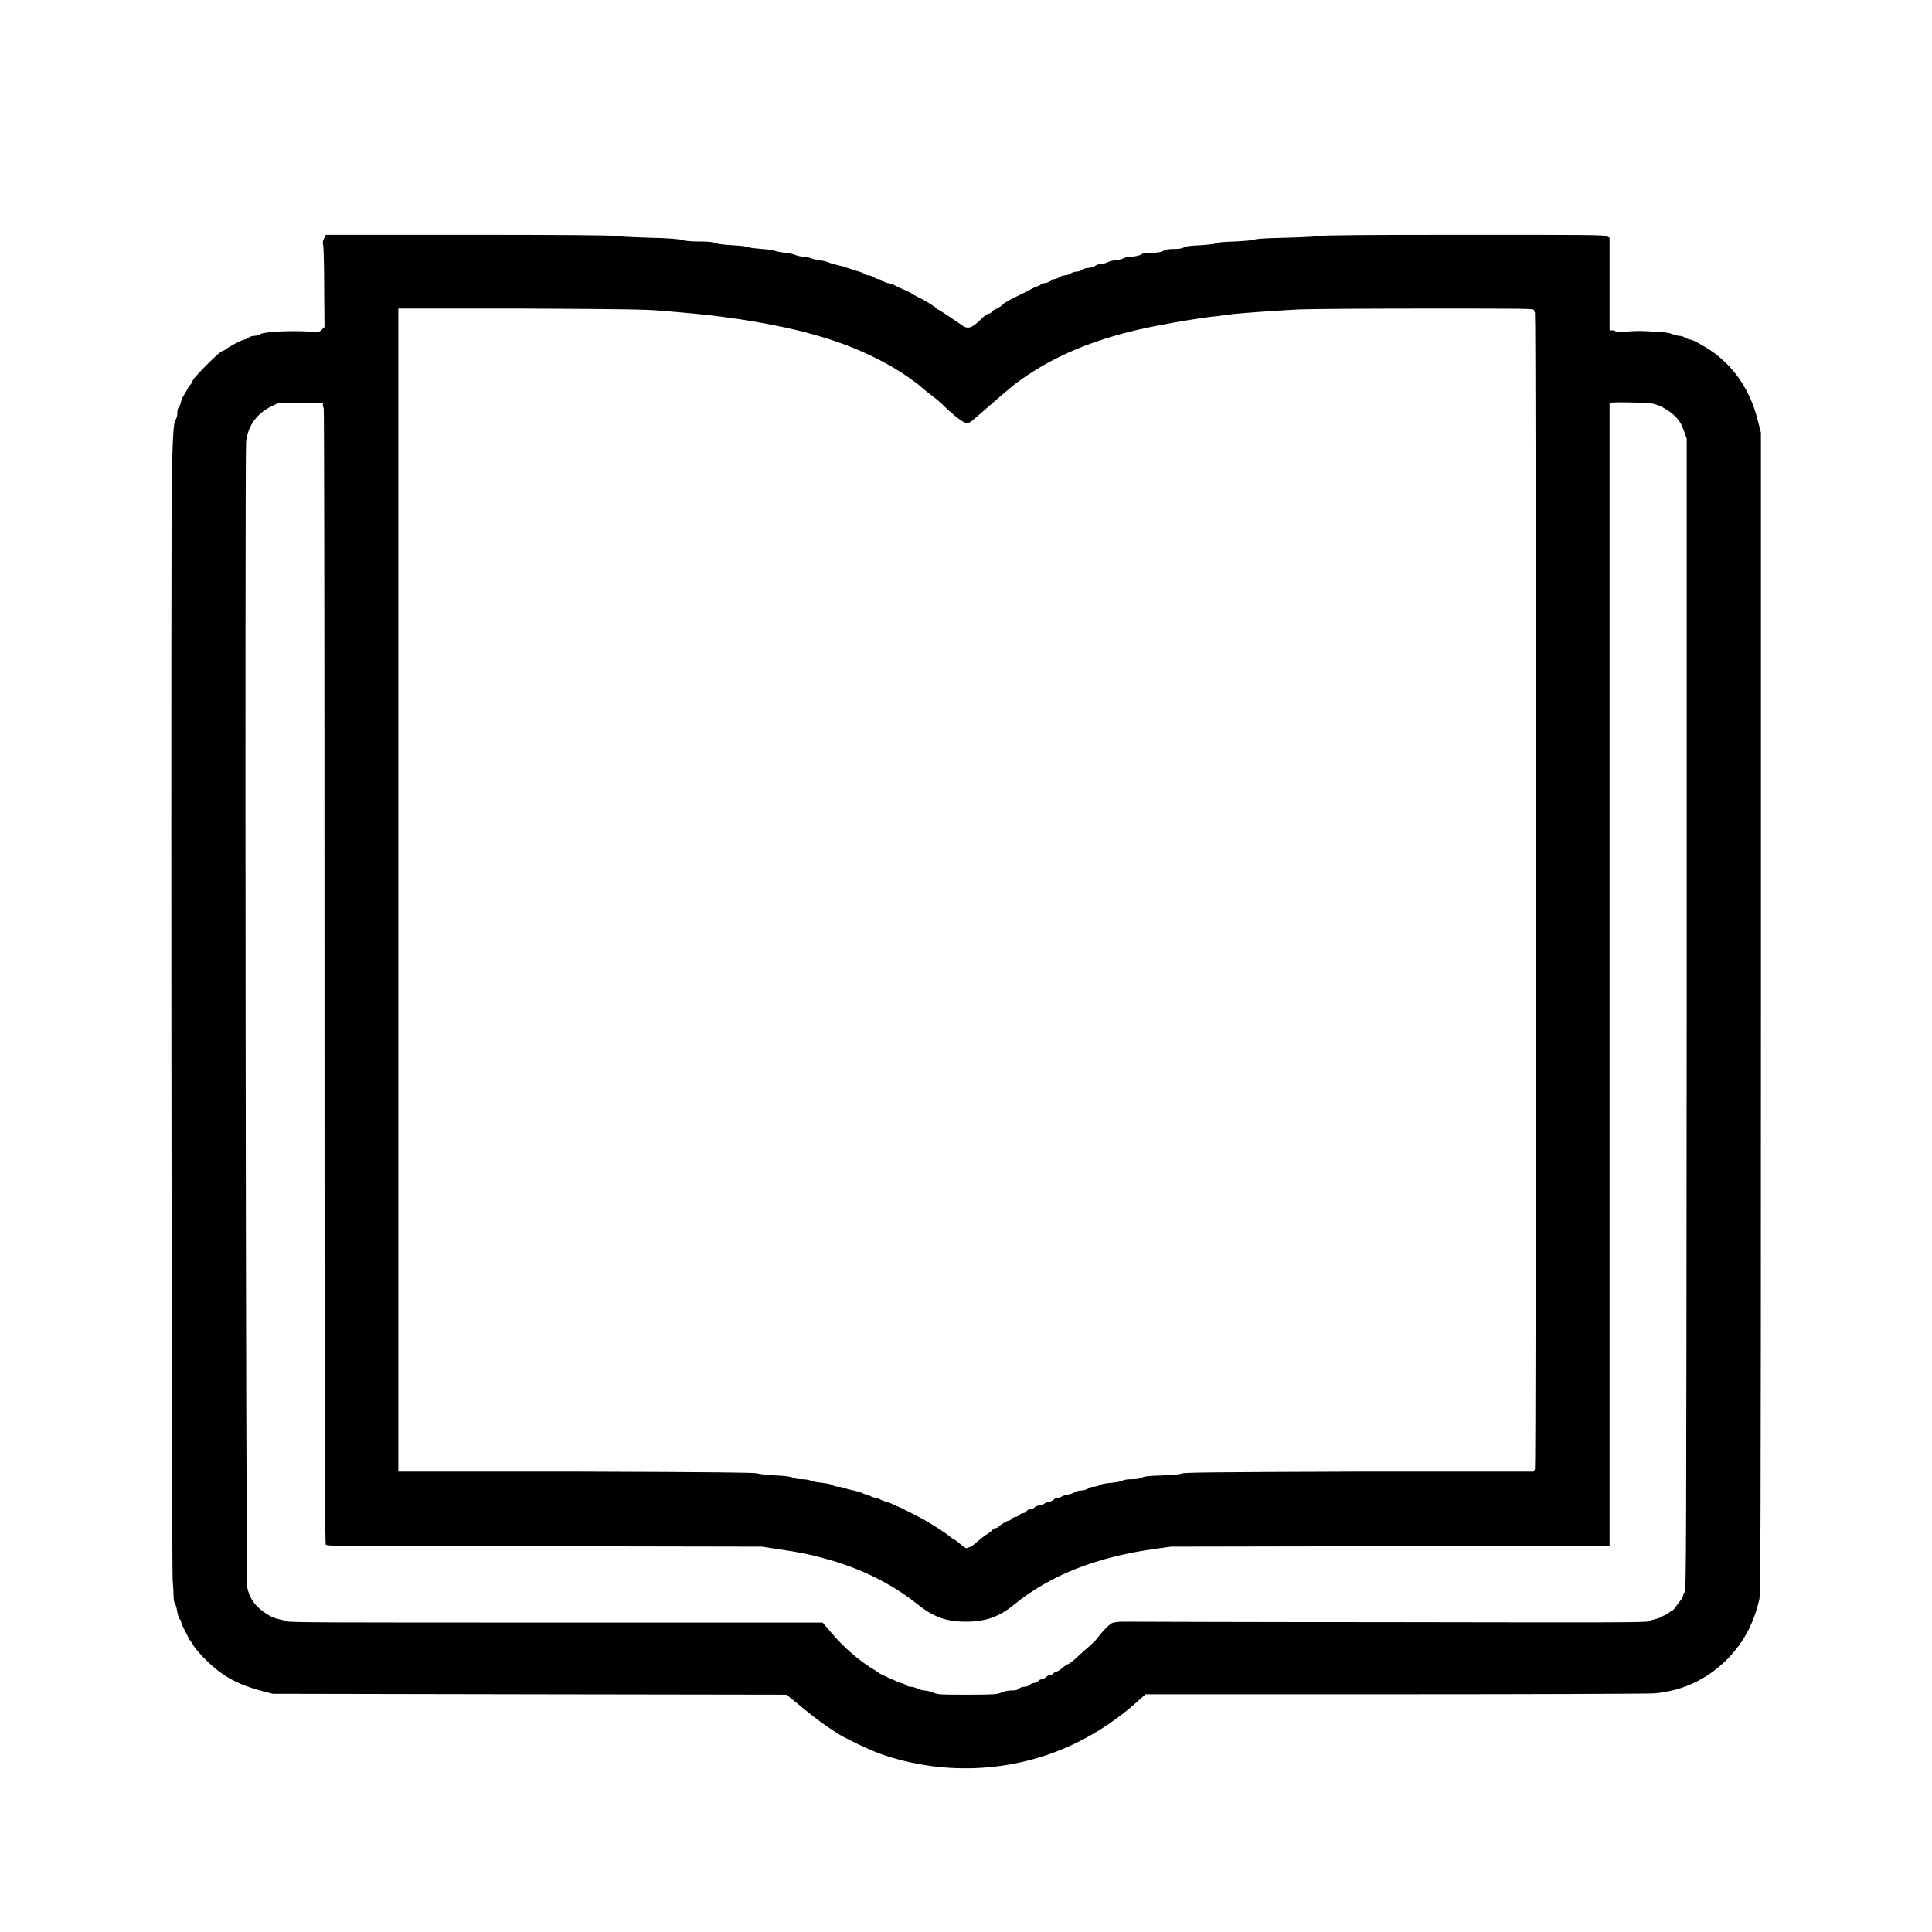
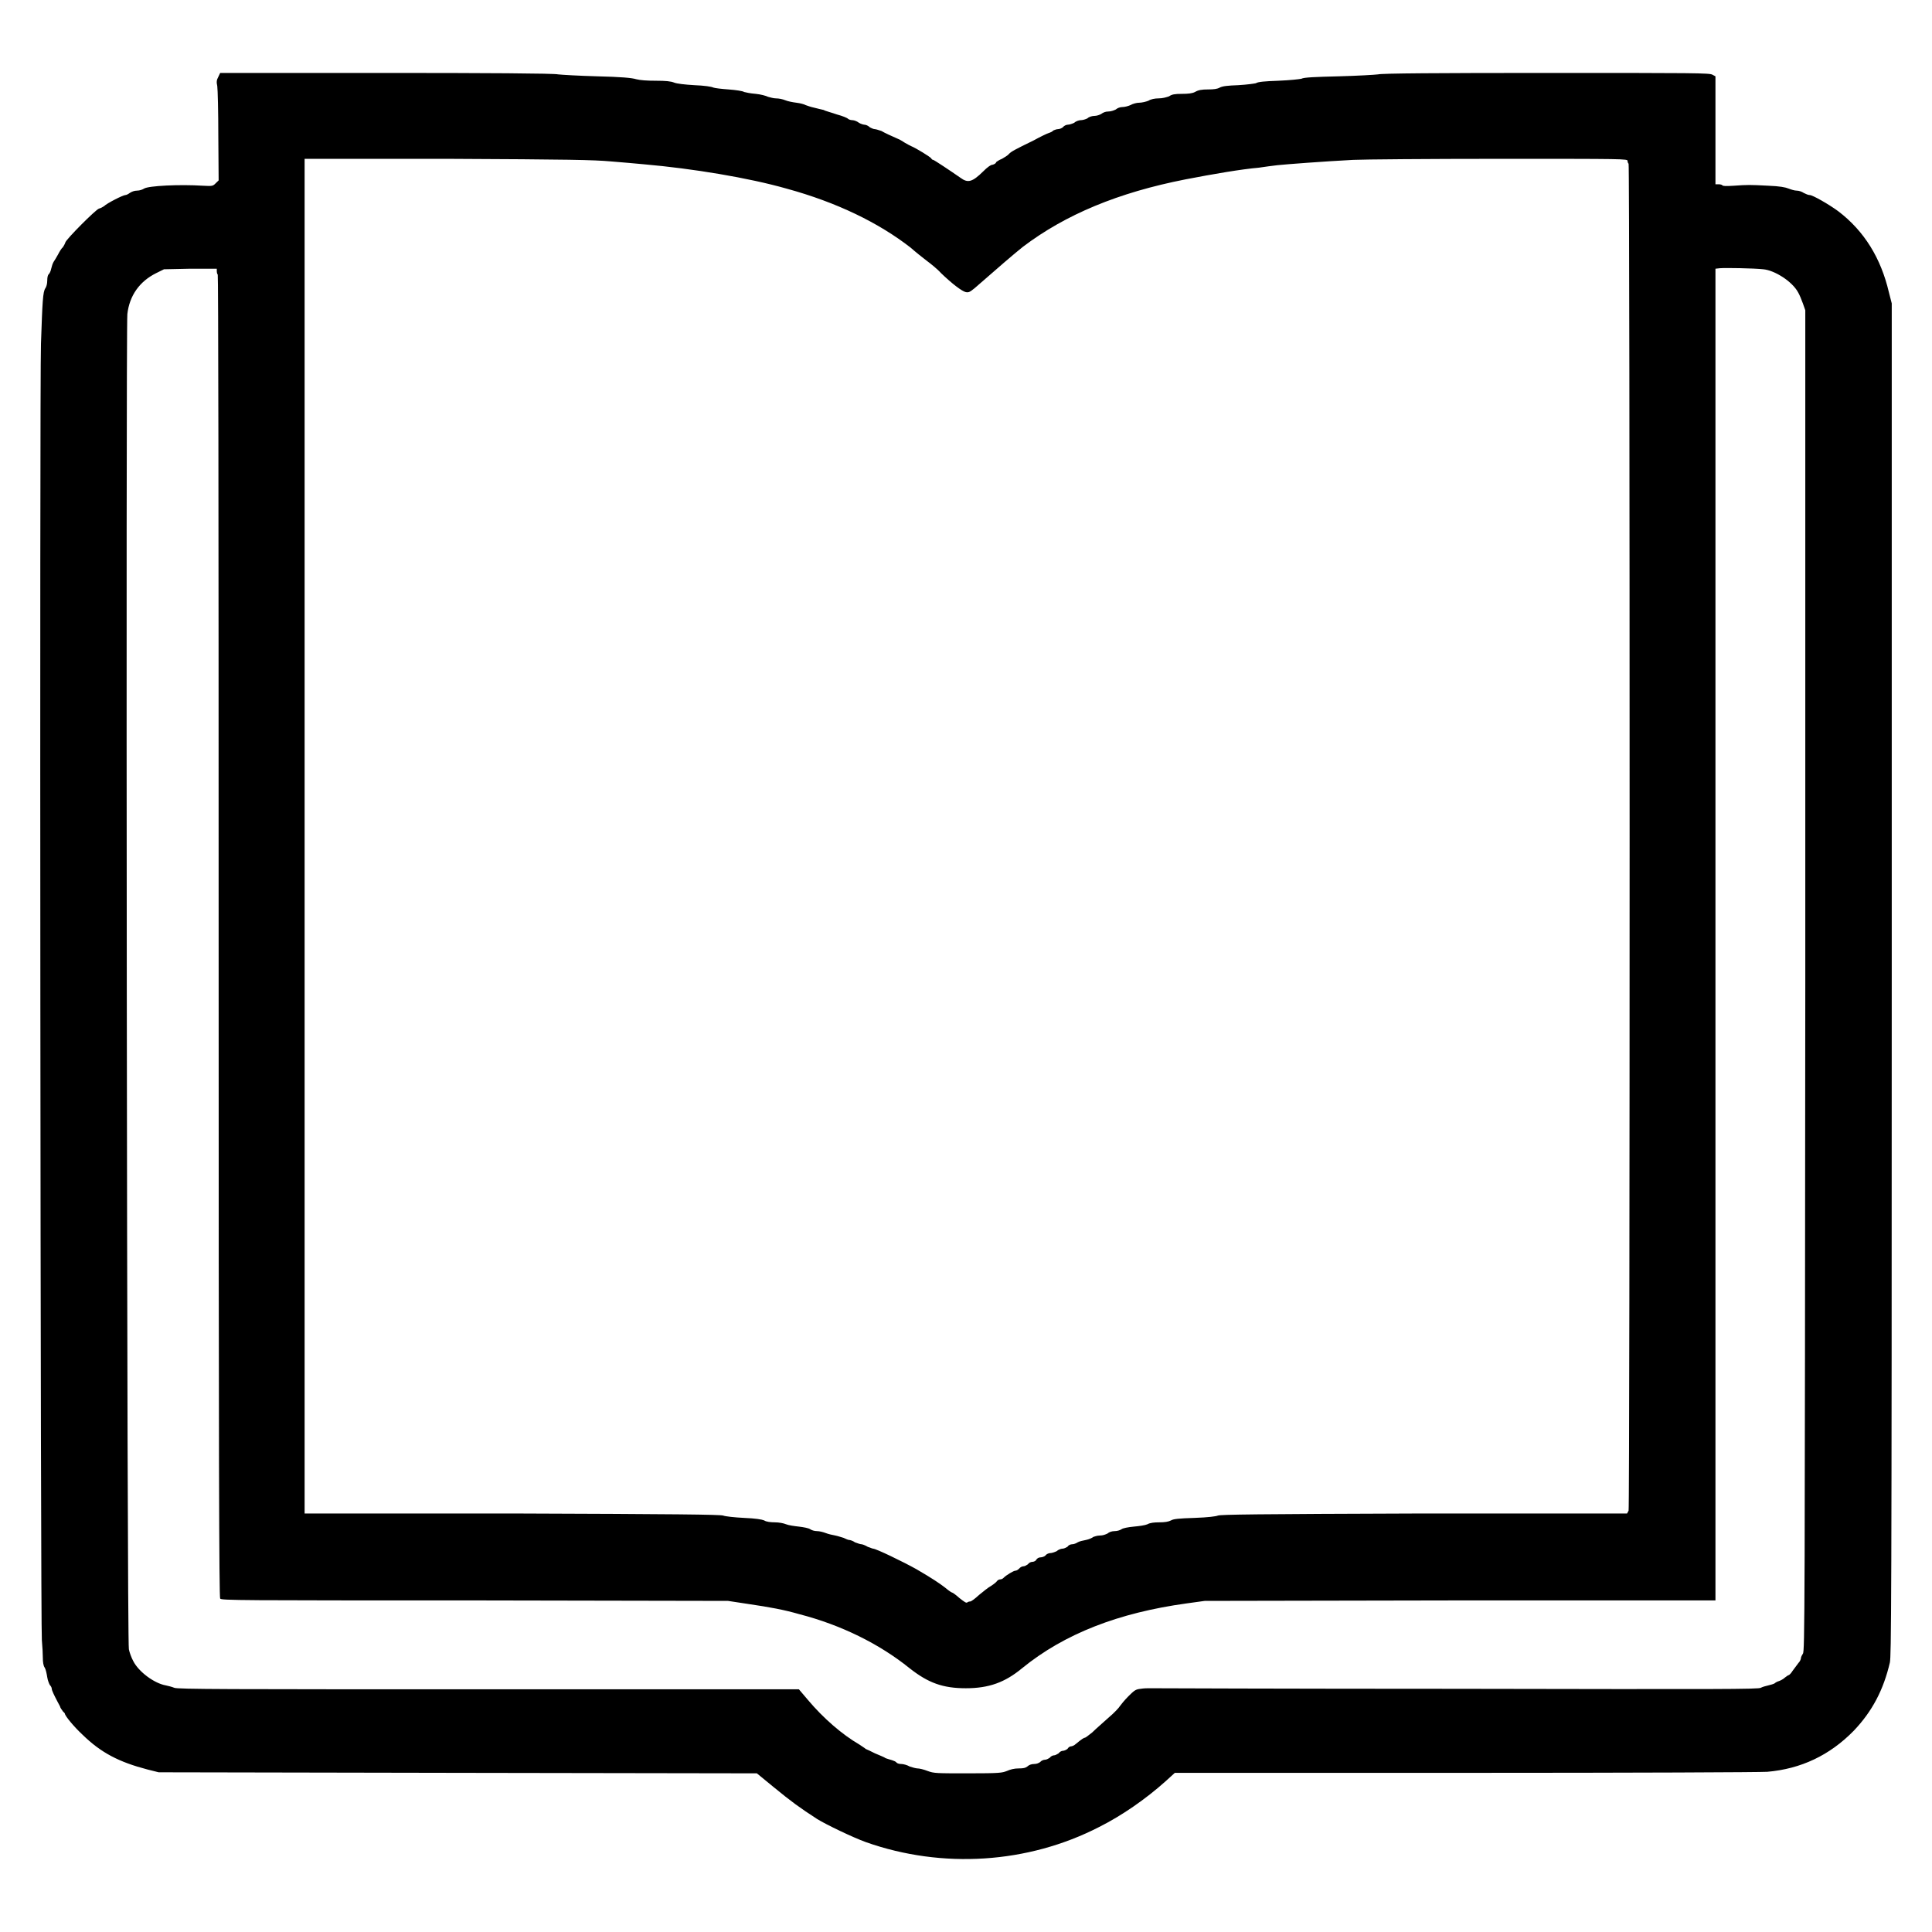
<svg xmlns="http://www.w3.org/2000/svg" width="24" height="24" viewBox="0 0 24 24">
-   <path d="M4.027 2.959 L4.047 2.917 H5.817 C6.855 2.917 7.615 2.921 7.651 2.932 C7.688 2.937 7.875 2.948 8.068 2.953 C8.323 2.959 8.437 2.969 8.484 2.984 C8.527 2.995 8.599 3 8.697 3 C8.797 3 8.855 3.005 8.891 3.021 C8.917 3.031 9 3.041 9.104 3.047 C9.213 3.052 9.287 3.063 9.307 3.073 C9.323 3.079 9.396 3.088 9.469 3.093 C9.547 3.099 9.62 3.109 9.636 3.12 C9.651 3.125 9.703 3.136 9.76 3.14 C9.812 3.145 9.869 3.161 9.891 3.172 C9.912 3.177 9.948 3.188 9.973 3.188 C10.005 3.188 10.047 3.197 10.073 3.208 C10.099 3.219 10.151 3.229 10.193 3.235 C10.235 3.24 10.276 3.251 10.292 3.26 C10.307 3.265 10.349 3.281 10.38 3.287 C10.416 3.297 10.464 3.307 10.484 3.312 C10.5 3.323 10.568 3.339 10.625 3.36 C10.683 3.375 10.735 3.396 10.745 3.407 C10.755 3.416 10.776 3.421 10.792 3.421 C10.807 3.421 10.839 3.432 10.86 3.448 C10.875 3.459 10.907 3.469 10.917 3.469 C10.932 3.469 10.959 3.479 10.973 3.495 C10.989 3.505 11.016 3.516 11.027 3.516 C11.041 3.516 11.073 3.527 11.099 3.536 C11.136 3.557 11.203 3.588 11.276 3.62 C11.292 3.625 11.323 3.645 11.349 3.661 C11.375 3.677 11.407 3.693 11.416 3.697 C11.469 3.719 11.62 3.812 11.631 3.828 C11.636 3.839 11.645 3.844 11.651 3.844 C11.661 3.844 11.833 3.959 11.943 4.036 C12.021 4.093 12.068 4.083 12.188 3.964 C12.224 3.927 12.265 3.896 12.287 3.896 C12.303 3.891 12.323 3.88 12.323 3.869 C12.328 3.864 12.355 3.844 12.385 3.833 C12.412 3.817 12.448 3.797 12.459 3.781 C12.484 3.755 12.521 3.735 12.724 3.636 C12.792 3.599 12.864 3.563 12.885 3.557 C12.901 3.552 12.927 3.541 12.932 3.531 C12.943 3.527 12.964 3.516 12.984 3.516 C13 3.516 13.027 3.505 13.036 3.495 C13.047 3.479 13.073 3.469 13.088 3.469 C13.104 3.469 13.136 3.459 13.156 3.448 C13.172 3.432 13.208 3.421 13.224 3.421 C13.245 3.421 13.276 3.412 13.297 3.401 C13.312 3.385 13.349 3.375 13.369 3.375 C13.396 3.375 13.427 3.364 13.443 3.355 C13.464 3.339 13.489 3.328 13.521 3.328 C13.547 3.328 13.579 3.317 13.599 3.307 C13.615 3.292 13.645 3.281 13.667 3.281 C13.693 3.281 13.729 3.271 13.755 3.26 C13.781 3.245 13.823 3.235 13.849 3.235 C13.875 3.235 13.921 3.224 13.948 3.213 C13.973 3.197 14.016 3.188 14.057 3.188 C14.099 3.188 14.136 3.177 14.167 3.167 C14.197 3.145 14.229 3.14 14.303 3.14 C14.369 3.14 14.412 3.136 14.443 3.12 C14.479 3.099 14.516 3.093 14.584 3.093 C14.645 3.093 14.683 3.088 14.708 3.073 C14.74 3.057 14.792 3.052 14.907 3.047 C15.005 3.041 15.073 3.031 15.093 3.027 C15.115 3.011 15.188 3.005 15.333 3 C15.459 2.995 15.557 2.984 15.579 2.979 C15.604 2.964 15.729 2.959 15.979 2.953 C16.177 2.948 16.364 2.937 16.396 2.932 C16.432 2.921 17.041 2.917 18.193 2.917 C19.776 2.917 19.937 2.917 19.964 2.937 L19.995 2.953 V4.104 H20.027 C20.047 4.104 20.063 4.109 20.068 4.115 C20.073 4.125 20.109 4.125 20.193 4.12 C20.339 4.109 20.36 4.109 20.557 4.12 C20.683 4.125 20.74 4.136 20.776 4.151 C20.803 4.161 20.839 4.172 20.86 4.172 C20.885 4.172 20.917 4.183 20.937 4.197 C20.959 4.208 20.984 4.219 21 4.219 C21.031 4.219 21.203 4.317 21.303 4.391 C21.584 4.604 21.76 4.896 21.844 5.255 L21.875 5.375 V12.573 C21.875 19.489 21.869 19.781 21.855 19.869 C21.787 20.161 21.667 20.391 21.469 20.599 C21.213 20.86 20.907 21.005 20.547 21.036 C20.473 21.041 19.136 21.047 17.323 21.047 H14.229 L14.131 21.136 C13.917 21.328 13.661 21.505 13.421 21.625 C12.661 22.016 11.749 22.073 10.937 21.787 C10.792 21.735 10.511 21.599 10.416 21.541 C10.224 21.416 10.14 21.355 9.948 21.197 L9.771 21.052 L6.584 21.047 L3.391 21.041 L3.271 21.011 C2.969 20.932 2.776 20.833 2.579 20.64 C2.484 20.552 2.391 20.437 2.391 20.416 C2.391 20.412 2.38 20.401 2.369 20.391 C2.364 20.38 2.344 20.36 2.339 20.339 L2.312 20.287 C2.276 20.219 2.251 20.167 2.251 20.151 C2.251 20.136 2.24 20.12 2.229 20.109 C2.224 20.099 2.208 20.063 2.203 20.027 C2.197 19.989 2.188 19.948 2.177 19.927 C2.161 19.907 2.156 19.864 2.156 19.817 C2.156 19.781 2.151 19.697 2.145 19.631 C2.131 19.489 2.12 6.235 2.136 5.803 C2.151 5.355 2.156 5.251 2.183 5.213 C2.193 5.197 2.203 5.167 2.203 5.131 C2.203 5.099 2.208 5.073 2.219 5.063 C2.229 5.052 2.24 5.031 2.245 5.005 C2.251 4.979 2.26 4.948 2.271 4.932 C2.281 4.917 2.303 4.88 2.317 4.855 C2.333 4.823 2.355 4.787 2.369 4.776 C2.38 4.76 2.391 4.74 2.396 4.724 C2.407 4.688 2.719 4.375 2.755 4.364 C2.771 4.36 2.792 4.349 2.807 4.339 C2.839 4.307 3.011 4.219 3.036 4.219 C3.047 4.219 3.068 4.208 3.083 4.197 C3.104 4.183 3.131 4.172 3.161 4.172 C3.188 4.172 3.219 4.161 3.235 4.151 C3.281 4.12 3.62 4.104 3.86 4.12 C3.964 4.125 3.969 4.125 4 4.093 L4.031 4.063 L4.027 3.593 C4.027 3.333 4.021 3.093 4.016 3.057 C4.005 3.011 4.011 2.989 4.027 2.959 Z        M8.213 3.86 C8.027 3.844 7.781 3.839 6.473 3.833 H4.948 V18.281 H7.156 C8.921 18.287 9.375 18.292 9.412 18.303 C9.432 18.312 9.531 18.323 9.636 18.328 C9.76 18.333 9.823 18.344 9.849 18.355 C9.869 18.369 9.917 18.375 9.964 18.375 C10.005 18.375 10.057 18.385 10.083 18.396 C10.109 18.407 10.172 18.416 10.219 18.421 C10.271 18.427 10.323 18.437 10.339 18.448 C10.355 18.459 10.385 18.469 10.412 18.469 C10.437 18.469 10.479 18.479 10.505 18.489 C10.531 18.5 10.579 18.511 10.609 18.516 C10.636 18.521 10.677 18.536 10.697 18.541 C10.719 18.552 10.745 18.563 10.755 18.563 C10.765 18.563 10.797 18.573 10.817 18.588 C10.844 18.599 10.875 18.609 10.885 18.609 C10.896 18.609 10.927 18.62 10.953 18.636 C10.979 18.645 11.005 18.656 11.011 18.656 C11.041 18.656 11.323 18.792 11.473 18.875 C11.64 18.973 11.713 19.021 11.781 19.073 C11.817 19.104 11.849 19.125 11.855 19.125 C11.86 19.125 11.896 19.151 11.932 19.183 C11.984 19.224 12.005 19.24 12.016 19.229 C12.021 19.224 12.036 19.219 12.047 19.219 C12.057 19.219 12.099 19.188 12.14 19.151 C12.183 19.115 12.24 19.068 12.271 19.052 C12.303 19.031 12.328 19.011 12.333 19 C12.339 18.995 12.349 18.984 12.364 18.984 C12.375 18.984 12.391 18.979 12.401 18.969 C12.432 18.937 12.511 18.891 12.527 18.891 C12.541 18.891 12.557 18.88 12.568 18.869 C12.579 18.855 12.599 18.844 12.615 18.844 C12.631 18.844 12.645 18.833 12.661 18.823 C12.672 18.807 12.693 18.797 12.708 18.797 C12.724 18.797 12.745 18.787 12.749 18.776 C12.76 18.76 12.776 18.749 12.797 18.749 C12.812 18.749 12.839 18.74 12.849 18.729 C12.86 18.713 12.885 18.703 12.901 18.703 C12.917 18.703 12.948 18.693 12.969 18.683 C12.984 18.667 13.016 18.656 13.031 18.656 C13.047 18.656 13.068 18.645 13.083 18.636 C13.093 18.62 13.115 18.609 13.136 18.609 C13.151 18.609 13.177 18.599 13.193 18.588 C13.208 18.579 13.251 18.568 13.281 18.563 C13.312 18.557 13.349 18.541 13.36 18.531 C13.369 18.527 13.401 18.516 13.427 18.516 C13.464 18.516 13.489 18.505 13.511 18.495 C13.527 18.479 13.557 18.469 13.588 18.469 C13.615 18.469 13.645 18.459 13.661 18.448 C13.677 18.437 13.729 18.427 13.792 18.421 C13.849 18.416 13.912 18.407 13.937 18.396 C13.964 18.38 14.011 18.375 14.063 18.375 C14.12 18.375 14.161 18.369 14.188 18.355 C14.213 18.339 14.271 18.333 14.437 18.328 C14.584 18.323 14.667 18.312 14.688 18.303 C14.719 18.292 15.068 18.287 16.885 18.281 H19.052 L19.068 18.251 C19.083 18.213 19.083 3.896 19.068 3.885 C19.063 3.88 19.057 3.869 19.057 3.855 C19.057 3.833 19.031 3.833 17.688 3.833 C16.932 3.833 16.235 3.839 16.131 3.844 C15.817 3.86 15.412 3.891 15.323 3.901 C15.276 3.907 15.188 3.917 15.125 3.927 C14.943 3.943 14.636 3.995 14.344 4.052 C13.625 4.193 13.063 4.427 12.609 4.771 C12.505 4.855 12.36 4.979 12.093 5.213 C12.041 5.255 12.031 5.26 12 5.255 C11.959 5.245 11.855 5.167 11.735 5.052 C11.693 5.005 11.62 4.948 11.579 4.917 C11.536 4.885 11.459 4.823 11.412 4.781 C11.073 4.516 10.625 4.297 10.088 4.151 C9.683 4.036 9.088 3.937 8.568 3.891 C8.495 3.885 8.333 3.869 8.213 3.86 Z        M20.505 5.011 C20.407 5 20.099 4.995 20.041 5 L19.995 5.005 V19.208 H17.271 L14.547 19.213 L14.355 19.24 C13.631 19.339 13.052 19.563 12.599 19.932 C12.416 20.083 12.245 20.145 12 20.145 C11.755 20.145 11.599 20.088 11.401 19.932 C11.079 19.672 10.667 19.469 10.224 19.355 C10.057 19.307 9.917 19.281 9.672 19.245 L9.464 19.213 L6.76 19.208 C4.251 19.208 4.057 19.208 4.047 19.188 C4.036 19.172 4.031 17.74 4.031 12.12 C4.031 7.437 4.027 5.073 4.021 5.068 C4.016 5.063 4.011 5.047 4.011 5.031 V5.005 H3.729 L3.448 5.011 L3.364 5.052 C3.188 5.14 3.079 5.292 3.057 5.489 C3.041 5.656 3.052 19.661 3.073 19.729 C3.079 19.76 3.099 19.817 3.12 19.855 C3.177 19.969 3.344 20.093 3.469 20.115 C3.495 20.12 3.536 20.131 3.557 20.14 C3.588 20.156 4.109 20.156 6.907 20.156 H10.219 L10.317 20.271 C10.479 20.464 10.683 20.64 10.864 20.745 C10.891 20.765 10.921 20.781 10.932 20.792 C10.943 20.797 10.989 20.817 11.031 20.839 C11.079 20.86 11.131 20.88 11.145 20.891 C11.161 20.896 11.193 20.907 11.213 20.912 C11.229 20.917 11.255 20.927 11.26 20.937 C11.271 20.948 11.292 20.953 11.312 20.953 C11.333 20.953 11.375 20.964 11.401 20.979 C11.427 20.989 11.469 21 11.484 21 C11.505 21 11.552 21.011 11.593 21.027 C11.661 21.052 11.683 21.052 12.027 21.052 C12.364 21.052 12.385 21.047 12.437 21.027 C12.473 21.011 12.516 21 12.563 21 C12.615 21 12.636 20.995 12.656 20.979 C12.672 20.964 12.697 20.953 12.729 20.953 C12.755 20.953 12.776 20.943 12.792 20.932 C12.803 20.917 12.828 20.907 12.844 20.907 C12.86 20.907 12.88 20.896 12.896 20.885 C12.907 20.869 12.927 20.86 12.943 20.86 C12.953 20.86 12.973 20.849 12.989 20.839 C13 20.823 13.021 20.812 13.036 20.812 C13.047 20.812 13.068 20.803 13.083 20.792 C13.093 20.776 13.109 20.765 13.12 20.765 C13.131 20.765 13.156 20.755 13.172 20.74 C13.24 20.683 13.26 20.672 13.271 20.672 C13.276 20.672 13.312 20.645 13.349 20.615 C13.385 20.579 13.464 20.511 13.521 20.459 C13.584 20.407 13.636 20.349 13.645 20.333 C13.656 20.317 13.693 20.271 13.735 20.229 C13.797 20.167 13.812 20.156 13.864 20.151 C13.901 20.145 13.937 20.145 13.953 20.145 C13.964 20.145 15.432 20.151 17.213 20.151 C20.068 20.156 20.459 20.156 20.479 20.14 C20.495 20.131 20.531 20.12 20.557 20.115 C20.584 20.109 20.615 20.099 20.625 20.093 C20.636 20.083 20.656 20.073 20.672 20.068 C20.688 20.063 20.719 20.047 20.735 20.031 C20.755 20.016 20.771 20.005 20.776 20.005 C20.781 20.005 20.803 19.984 20.817 19.959 C20.839 19.932 20.864 19.896 20.88 19.875 C20.896 19.86 20.907 19.833 20.907 19.823 C20.907 19.812 20.917 19.792 20.927 19.776 C20.948 19.755 20.948 19.396 20.953 12.599 V5.448 L20.927 5.375 C20.912 5.333 20.891 5.281 20.875 5.255 C20.812 5.14 20.625 5.021 20.505 5.011 Z" />
+   <path d="M2.712 0.955 L2.735 0.906 H4.797 C6.006 0.906 6.891 0.911 6.933 0.924 C6.976 0.929 7.194 0.942 7.418 0.948 C7.715 0.955 7.848 0.967 7.903 0.984 C7.953 0.997 8.037 1.003 8.151 1.003 C8.268 1.003 8.335 1.009 8.377 1.027 C8.407 1.039 8.504 1.051 8.625 1.058 C8.752 1.063 8.838 1.076 8.862 1.088 C8.88 1.095 8.965 1.105 9.05 1.111 C9.141 1.118 9.226 1.13 9.245 1.143 C9.262 1.148 9.323 1.161 9.389 1.166 C9.45 1.172 9.516 1.19 9.542 1.203 C9.566 1.209 9.608 1.222 9.637 1.222 C9.675 1.222 9.723 1.232 9.754 1.245 C9.784 1.258 9.845 1.27 9.893 1.276 C9.942 1.282 9.99 1.295 10.009 1.306 C10.026 1.312 10.075 1.33 10.111 1.337 C10.153 1.349 10.209 1.36 10.232 1.366 C10.251 1.379 10.33 1.398 10.397 1.422 C10.464 1.44 10.525 1.464 10.536 1.477 C10.548 1.487 10.573 1.493 10.591 1.493 C10.609 1.493 10.646 1.506 10.67 1.525 C10.688 1.537 10.725 1.549 10.737 1.549 C10.754 1.549 10.786 1.561 10.802 1.579 C10.821 1.591 10.852 1.604 10.865 1.604 C10.881 1.604 10.918 1.617 10.949 1.627 C10.992 1.652 11.07 1.688 11.155 1.725 C11.174 1.731 11.21 1.754 11.24 1.773 C11.27 1.791 11.307 1.81 11.318 1.815 C11.38 1.84 11.556 1.949 11.568 1.967 C11.574 1.98 11.585 1.986 11.592 1.986 C11.603 1.986 11.804 2.12 11.932 2.209 C12.023 2.276 12.077 2.264 12.217 2.126 C12.259 2.083 12.307 2.046 12.332 2.046 C12.351 2.041 12.374 2.028 12.374 2.015 C12.38 2.009 12.412 1.986 12.447 1.973 C12.478 1.954 12.52 1.931 12.533 1.913 C12.562 1.882 12.605 1.859 12.841 1.744 C12.921 1.7 13.005 1.659 13.029 1.652 C13.048 1.646 13.078 1.633 13.084 1.621 C13.097 1.617 13.121 1.604 13.144 1.604 C13.163 1.604 13.194 1.591 13.205 1.579 C13.218 1.561 13.248 1.549 13.265 1.549 C13.284 1.549 13.321 1.537 13.345 1.525 C13.363 1.506 13.405 1.493 13.424 1.493 C13.448 1.493 13.484 1.483 13.509 1.47 C13.526 1.451 13.569 1.44 13.593 1.44 C13.624 1.44 13.66 1.427 13.679 1.416 C13.703 1.398 13.732 1.385 13.77 1.385 C13.8 1.385 13.837 1.372 13.861 1.36 C13.879 1.343 13.914 1.33 13.94 1.33 C13.97 1.33 14.012 1.319 14.042 1.306 C14.073 1.288 14.121 1.276 14.152 1.276 C14.182 1.276 14.236 1.264 14.267 1.251 C14.296 1.232 14.346 1.222 14.394 1.222 C14.443 1.222 14.486 1.209 14.522 1.197 C14.557 1.172 14.594 1.166 14.681 1.166 C14.758 1.166 14.808 1.161 14.844 1.143 C14.886 1.118 14.929 1.111 15.008 1.111 C15.079 1.111 15.123 1.105 15.152 1.088 C15.19 1.069 15.25 1.063 15.384 1.058 C15.498 1.051 15.577 1.039 15.601 1.034 C15.626 1.016 15.711 1.009 15.88 1.003 C16.027 0.997 16.141 0.984 16.167 0.978 C16.196 0.961 16.341 0.955 16.633 0.948 C16.863 0.942 17.081 0.929 17.118 0.924 C17.16 0.911 17.87 0.906 19.211 0.906 C21.055 0.906 21.243 0.906 21.274 0.929 L21.31 0.948 V2.289 H21.348 C21.371 2.289 21.39 2.295 21.395 2.301 C21.401 2.313 21.443 2.313 21.541 2.307 C21.711 2.295 21.735 2.295 21.965 2.307 C22.112 2.313 22.178 2.326 22.22 2.343 C22.251 2.355 22.293 2.368 22.318 2.368 C22.347 2.368 22.384 2.381 22.407 2.397 C22.433 2.41 22.462 2.423 22.481 2.423 C22.517 2.423 22.717 2.537 22.834 2.623 C23.161 2.871 23.366 3.211 23.464 3.629 L23.5 3.769 V12.153 C23.5 20.208 23.493 20.548 23.477 20.651 C23.398 20.991 23.258 21.259 23.027 21.501 C22.729 21.805 22.372 21.974 21.953 22.01 C21.867 22.016 20.31 22.023 18.198 22.023 H14.594 L14.48 22.127 C14.231 22.35 13.933 22.556 13.653 22.696 C12.768 23.151 11.706 23.218 10.76 22.885 C10.591 22.824 10.264 22.666 10.153 22.598 C9.93 22.453 9.832 22.382 9.608 22.198 L9.402 22.029 L5.69 22.023 L1.971 22.016 L1.831 21.981 C1.479 21.889 1.255 21.774 1.025 21.549 C0.914 21.446 0.806 21.312 0.806 21.288 C0.806 21.283 0.793 21.27 0.781 21.259 C0.775 21.246 0.751 21.223 0.746 21.198 L0.714 21.138 C0.672 21.058 0.643 20.998 0.643 20.979 C0.643 20.962 0.63 20.943 0.618 20.93 C0.612 20.919 0.593 20.877 0.587 20.835 C0.58 20.791 0.57 20.743 0.557 20.718 C0.538 20.695 0.532 20.645 0.532 20.59 C0.532 20.548 0.527 20.451 0.52 20.374 C0.503 20.208 0.491 4.771 0.509 4.268 C0.527 3.746 0.532 3.625 0.564 3.58 C0.576 3.562 0.587 3.527 0.587 3.485 C0.587 3.448 0.593 3.417 0.606 3.406 C0.618 3.393 0.63 3.368 0.636 3.338 C0.643 3.308 0.654 3.272 0.666 3.253 C0.678 3.236 0.704 3.192 0.72 3.163 C0.739 3.126 0.764 3.084 0.781 3.071 C0.793 3.053 0.806 3.03 0.812 3.011 C0.825 2.969 1.188 2.604 1.23 2.591 C1.249 2.587 1.273 2.574 1.291 2.562 C1.328 2.525 1.528 2.423 1.558 2.423 C1.57 2.423 1.595 2.41 1.612 2.397 C1.637 2.381 1.668 2.368 1.703 2.368 C1.734 2.368 1.771 2.355 1.789 2.343 C1.843 2.307 2.238 2.289 2.517 2.307 C2.638 2.313 2.644 2.313 2.68 2.276 L2.716 2.241 L2.712 1.694 C2.712 1.391 2.705 1.111 2.699 1.069 C2.686 1.016 2.693 0.99 2.712 0.955 Z        M7.587 2.005 C7.371 1.986 7.084 1.98 5.561 1.973 H3.784 V18.801 H6.356 C8.412 18.808 8.941 18.814 8.984 18.827 C9.007 18.837 9.123 18.85 9.245 18.856 C9.389 18.862 9.463 18.875 9.493 18.887 C9.516 18.904 9.572 18.911 9.627 18.911 C9.675 18.911 9.735 18.922 9.765 18.935 C9.796 18.948 9.869 18.958 9.924 18.964 C9.984 18.971 10.045 18.983 10.064 18.996 C10.082 19.009 10.117 19.02 10.149 19.02 C10.178 19.02 10.227 19.032 10.257 19.044 C10.287 19.056 10.343 19.069 10.378 19.075 C10.409 19.081 10.457 19.098 10.48 19.104 C10.506 19.117 10.536 19.13 10.548 19.13 C10.56 19.13 10.597 19.141 10.62 19.159 C10.652 19.172 10.688 19.183 10.7 19.183 C10.712 19.183 10.748 19.196 10.779 19.215 C10.809 19.225 10.839 19.238 10.846 19.238 C10.881 19.238 11.21 19.396 11.384 19.493 C11.579 19.607 11.664 19.663 11.743 19.724 C11.785 19.76 11.822 19.784 11.829 19.784 C11.835 19.784 11.877 19.814 11.919 19.852 C11.98 19.899 12.004 19.918 12.017 19.905 C12.023 19.899 12.04 19.894 12.053 19.894 C12.065 19.894 12.114 19.858 12.161 19.814 C12.211 19.773 12.278 19.718 12.314 19.699 C12.351 19.675 12.38 19.651 12.386 19.639 C12.393 19.633 12.405 19.62 12.422 19.62 C12.435 19.62 12.454 19.614 12.465 19.602 C12.501 19.565 12.593 19.512 12.612 19.512 C12.628 19.512 12.647 19.499 12.66 19.486 C12.673 19.47 12.696 19.457 12.714 19.457 C12.733 19.457 12.749 19.444 12.768 19.433 C12.781 19.414 12.805 19.402 12.823 19.402 C12.841 19.402 12.866 19.391 12.871 19.378 C12.883 19.359 12.902 19.346 12.927 19.346 C12.944 19.346 12.975 19.336 12.987 19.323 C13 19.304 13.029 19.293 13.048 19.293 C13.066 19.293 13.102 19.281 13.127 19.269 C13.144 19.251 13.182 19.238 13.199 19.238 C13.218 19.238 13.242 19.225 13.26 19.215 C13.271 19.196 13.297 19.183 13.321 19.183 C13.339 19.183 13.369 19.172 13.388 19.159 C13.405 19.148 13.455 19.136 13.49 19.13 C13.526 19.123 13.569 19.104 13.582 19.092 C13.593 19.088 13.63 19.075 13.66 19.075 C13.703 19.075 13.732 19.062 13.758 19.05 C13.777 19.032 13.812 19.02 13.848 19.02 C13.879 19.02 13.914 19.009 13.933 18.996 C13.951 18.983 14.012 18.971 14.085 18.964 C14.152 18.958 14.225 18.948 14.254 18.935 C14.286 18.916 14.341 18.911 14.401 18.911 C14.467 18.911 14.515 18.904 14.547 18.887 C14.576 18.869 14.643 18.862 14.837 18.856 C15.008 18.85 15.105 18.837 15.129 18.827 C15.165 18.814 15.572 18.808 17.688 18.801 H20.212 L20.231 18.766 C20.248 18.722 20.248 2.046 20.231 2.034 C20.225 2.028 20.218 2.015 20.218 1.999 C20.218 1.973 20.188 1.973 18.623 1.973 C17.743 1.973 16.931 1.98 16.81 1.986 C16.444 2.005 15.972 2.041 15.869 2.052 C15.814 2.059 15.711 2.071 15.638 2.083 C15.426 2.101 15.069 2.162 14.728 2.228 C13.891 2.392 13.236 2.665 12.707 3.066 C12.586 3.163 12.418 3.308 12.107 3.58 C12.046 3.629 12.034 3.635 11.998 3.629 C11.95 3.618 11.829 3.527 11.69 3.393 C11.641 3.338 11.556 3.272 11.508 3.236 C11.458 3.198 11.368 3.126 11.313 3.077 C10.918 2.769 10.397 2.514 9.771 2.343 C9.3 2.209 8.607 2.094 8.001 2.041 C7.916 2.034 7.727 2.015 7.587 2.005 Z        M21.904 3.345 C21.79 3.332 21.431 3.326 21.364 3.332 L21.31 3.338 V19.881 H18.137 L14.965 19.887 L14.741 19.918 C13.898 20.034 13.223 20.294 12.696 20.724 C12.483 20.9 12.284 20.972 11.998 20.972 C11.713 20.972 11.531 20.906 11.3 20.724 C10.925 20.421 10.446 20.185 9.93 20.052 C9.735 19.996 9.572 19.966 9.287 19.924 L9.044 19.887 L5.895 19.881 C2.973 19.881 2.747 19.881 2.735 19.858 C2.722 19.839 2.716 18.171 2.716 11.625 C2.716 6.171 2.712 3.417 2.705 3.412 C2.699 3.406 2.693 3.387 2.693 3.368 V3.338 H2.365 L2.037 3.345 L1.94 3.393 C1.734 3.495 1.608 3.672 1.582 3.902 C1.563 4.096 1.576 20.409 1.601 20.488 C1.608 20.524 1.631 20.59 1.655 20.634 C1.722 20.767 1.916 20.912 2.062 20.937 C2.092 20.943 2.14 20.956 2.164 20.966 C2.2 20.985 2.807 20.985 6.066 20.985 H9.924 L10.038 21.119 C10.227 21.344 10.464 21.549 10.675 21.671 C10.707 21.694 10.741 21.713 10.754 21.726 C10.767 21.732 10.821 21.755 10.87 21.781 C10.925 21.805 10.986 21.828 11.002 21.841 C11.021 21.847 11.058 21.86 11.082 21.866 C11.1 21.872 11.13 21.883 11.136 21.895 C11.149 21.908 11.174 21.913 11.197 21.913 C11.221 21.913 11.27 21.926 11.3 21.944 C11.331 21.955 11.38 21.968 11.397 21.968 C11.422 21.968 11.476 21.981 11.524 22 C11.603 22.029 11.629 22.029 12.03 22.029 C12.422 22.029 12.447 22.023 12.507 22 C12.549 21.981 12.599 21.968 12.654 21.968 C12.714 21.968 12.739 21.962 12.762 21.944 C12.781 21.926 12.81 21.913 12.847 21.913 C12.878 21.913 12.902 21.902 12.921 21.889 C12.934 21.872 12.963 21.86 12.981 21.86 C13 21.86 13.023 21.847 13.042 21.834 C13.055 21.816 13.078 21.805 13.097 21.805 C13.108 21.805 13.132 21.792 13.15 21.781 C13.163 21.762 13.187 21.749 13.205 21.749 C13.218 21.749 13.242 21.739 13.26 21.726 C13.271 21.707 13.29 21.694 13.303 21.694 C13.316 21.694 13.345 21.683 13.363 21.665 C13.443 21.599 13.466 21.586 13.479 21.586 C13.484 21.586 13.526 21.555 13.569 21.52 C13.611 21.478 13.703 21.399 13.77 21.338 C13.843 21.277 13.904 21.21 13.914 21.191 C13.927 21.173 13.97 21.119 14.019 21.07 C14.091 20.998 14.109 20.985 14.169 20.979 C14.212 20.972 14.254 20.972 14.273 20.972 C14.286 20.972 15.996 20.979 18.07 20.979 C21.395 20.985 21.851 20.985 21.874 20.966 C21.893 20.956 21.935 20.943 21.965 20.937 C21.996 20.93 22.032 20.919 22.044 20.912 C22.057 20.9 22.08 20.888 22.099 20.883 C22.117 20.877 22.154 20.858 22.172 20.84 C22.195 20.822 22.214 20.809 22.22 20.809 C22.226 20.809 22.251 20.785 22.268 20.756 C22.293 20.724 22.322 20.682 22.341 20.658 C22.36 20.64 22.372 20.609 22.372 20.597 C22.372 20.584 22.384 20.561 22.396 20.543 C22.42 20.518 22.42 20.1 22.426 12.183 V3.854 L22.396 3.769 C22.378 3.72 22.354 3.66 22.335 3.629 C22.262 3.495 22.044 3.357 21.904 3.345 Z" />
</svg>
